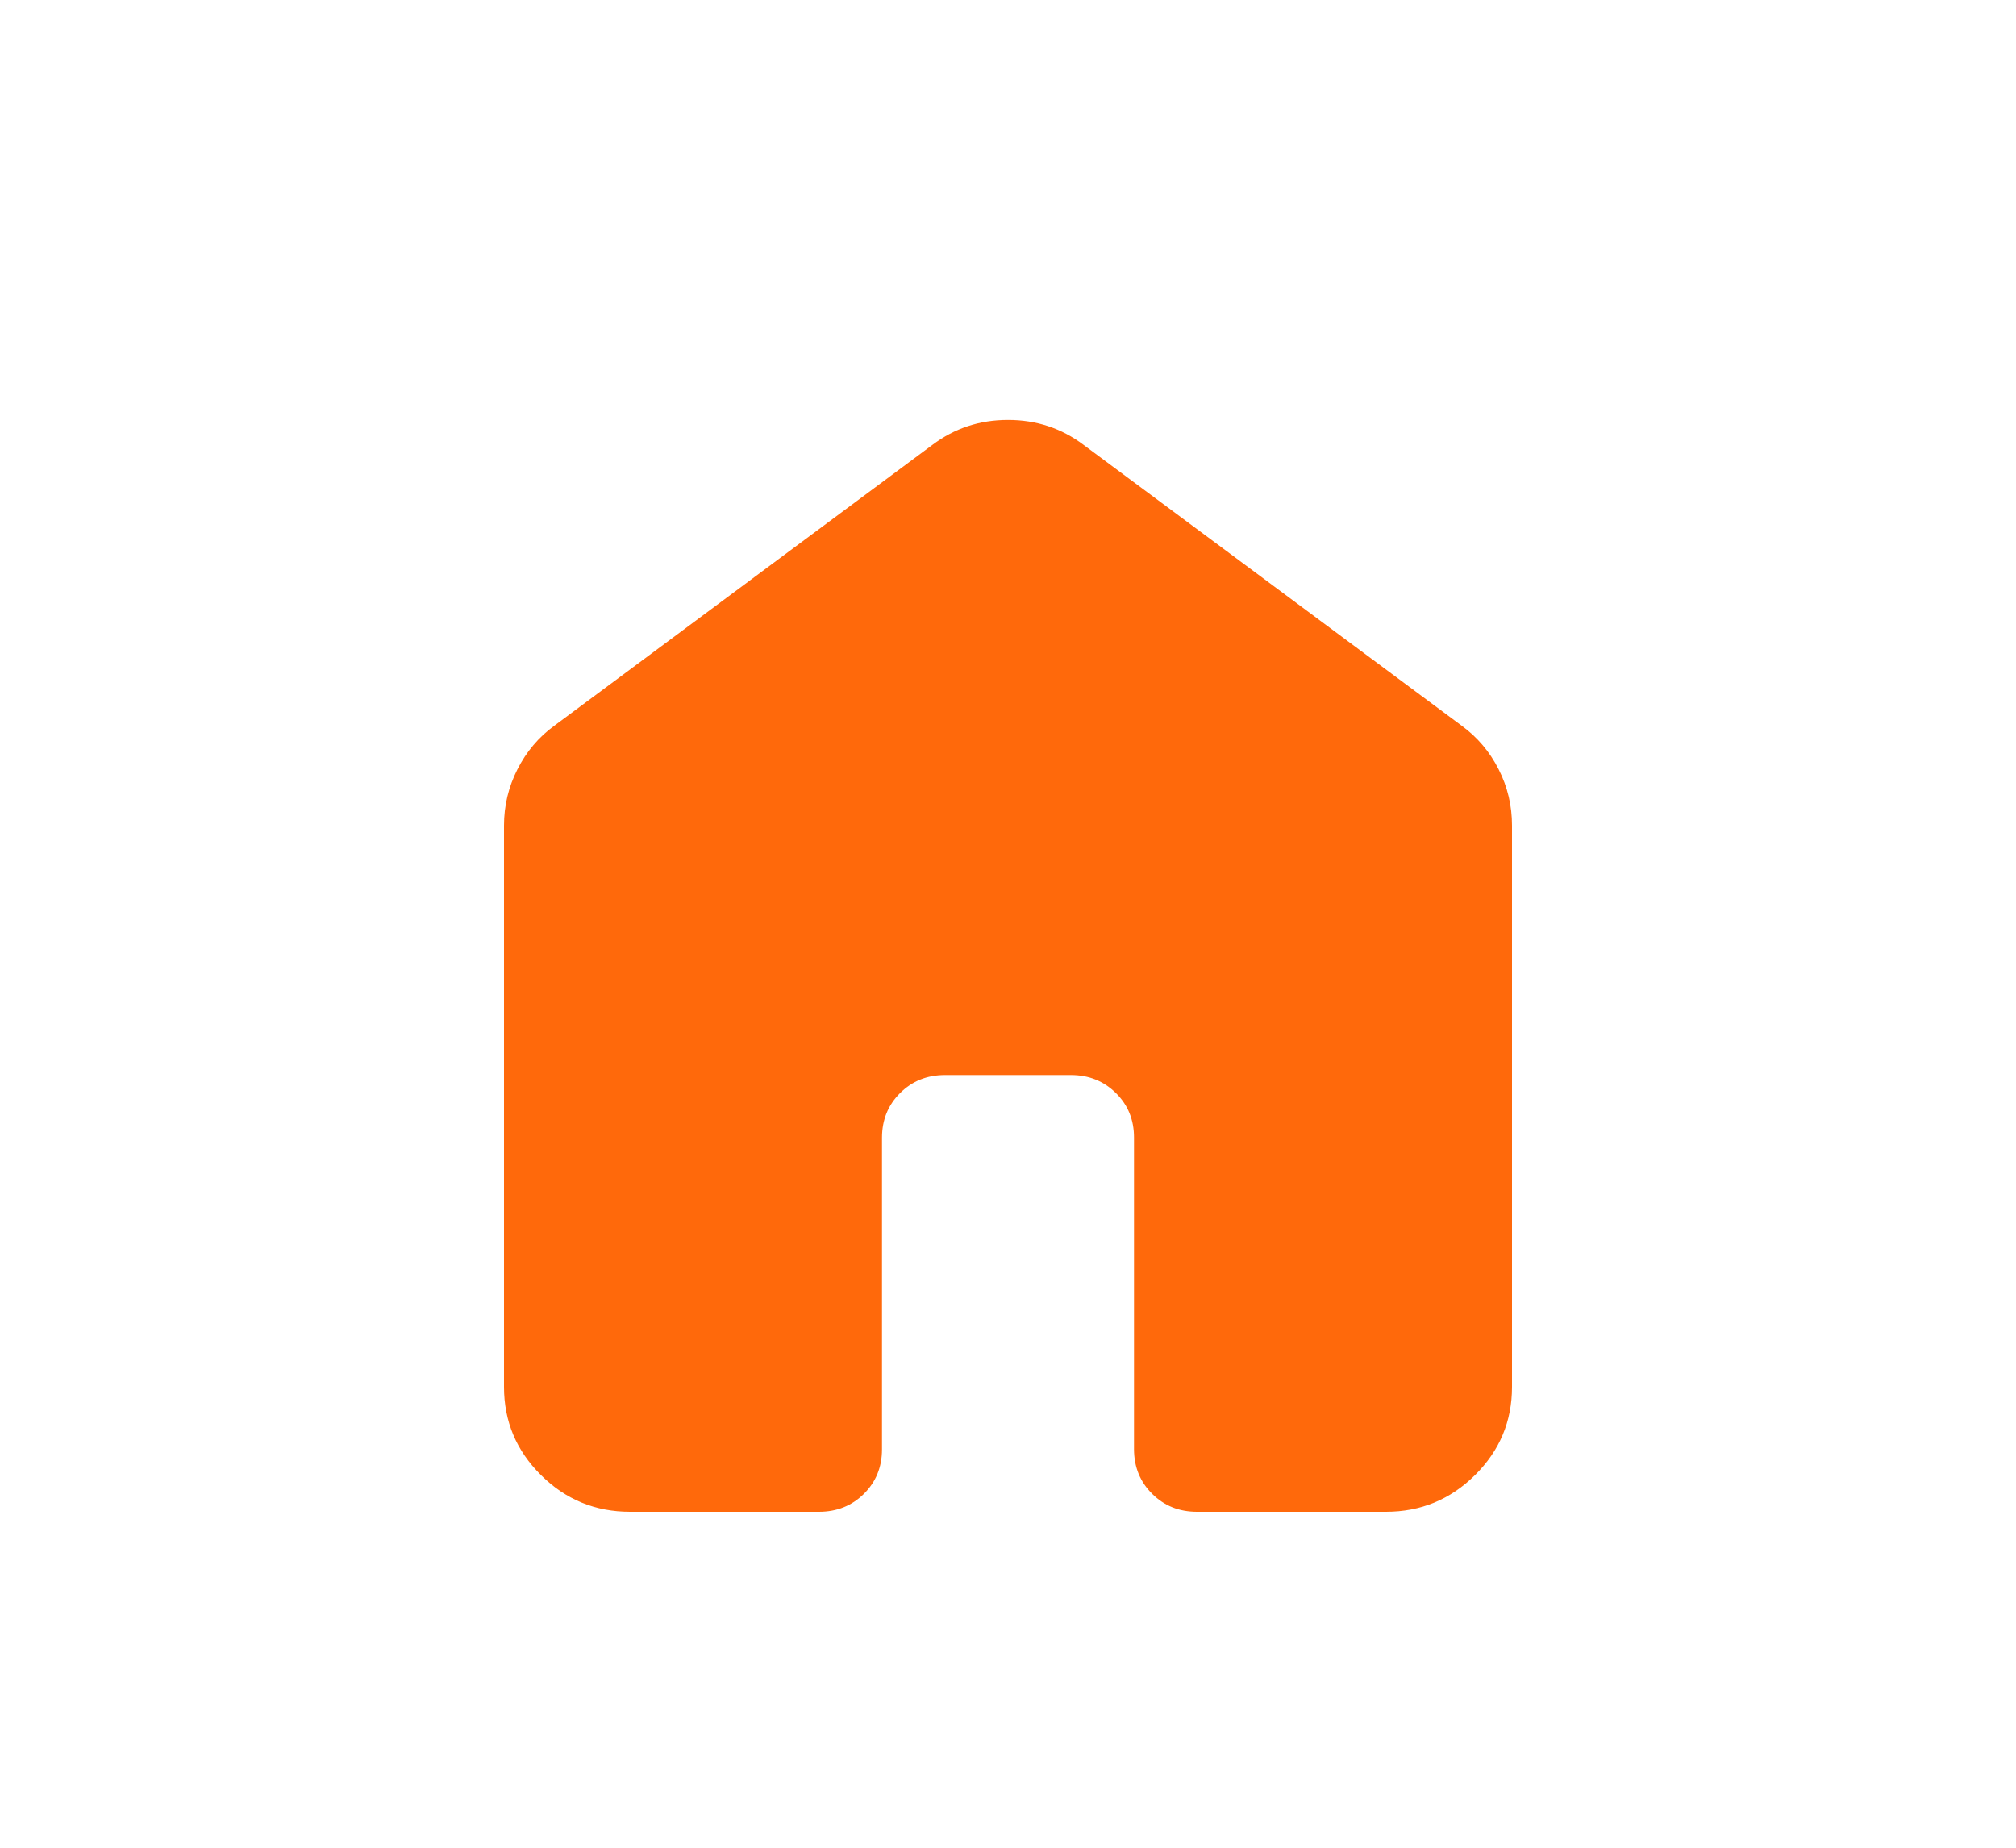
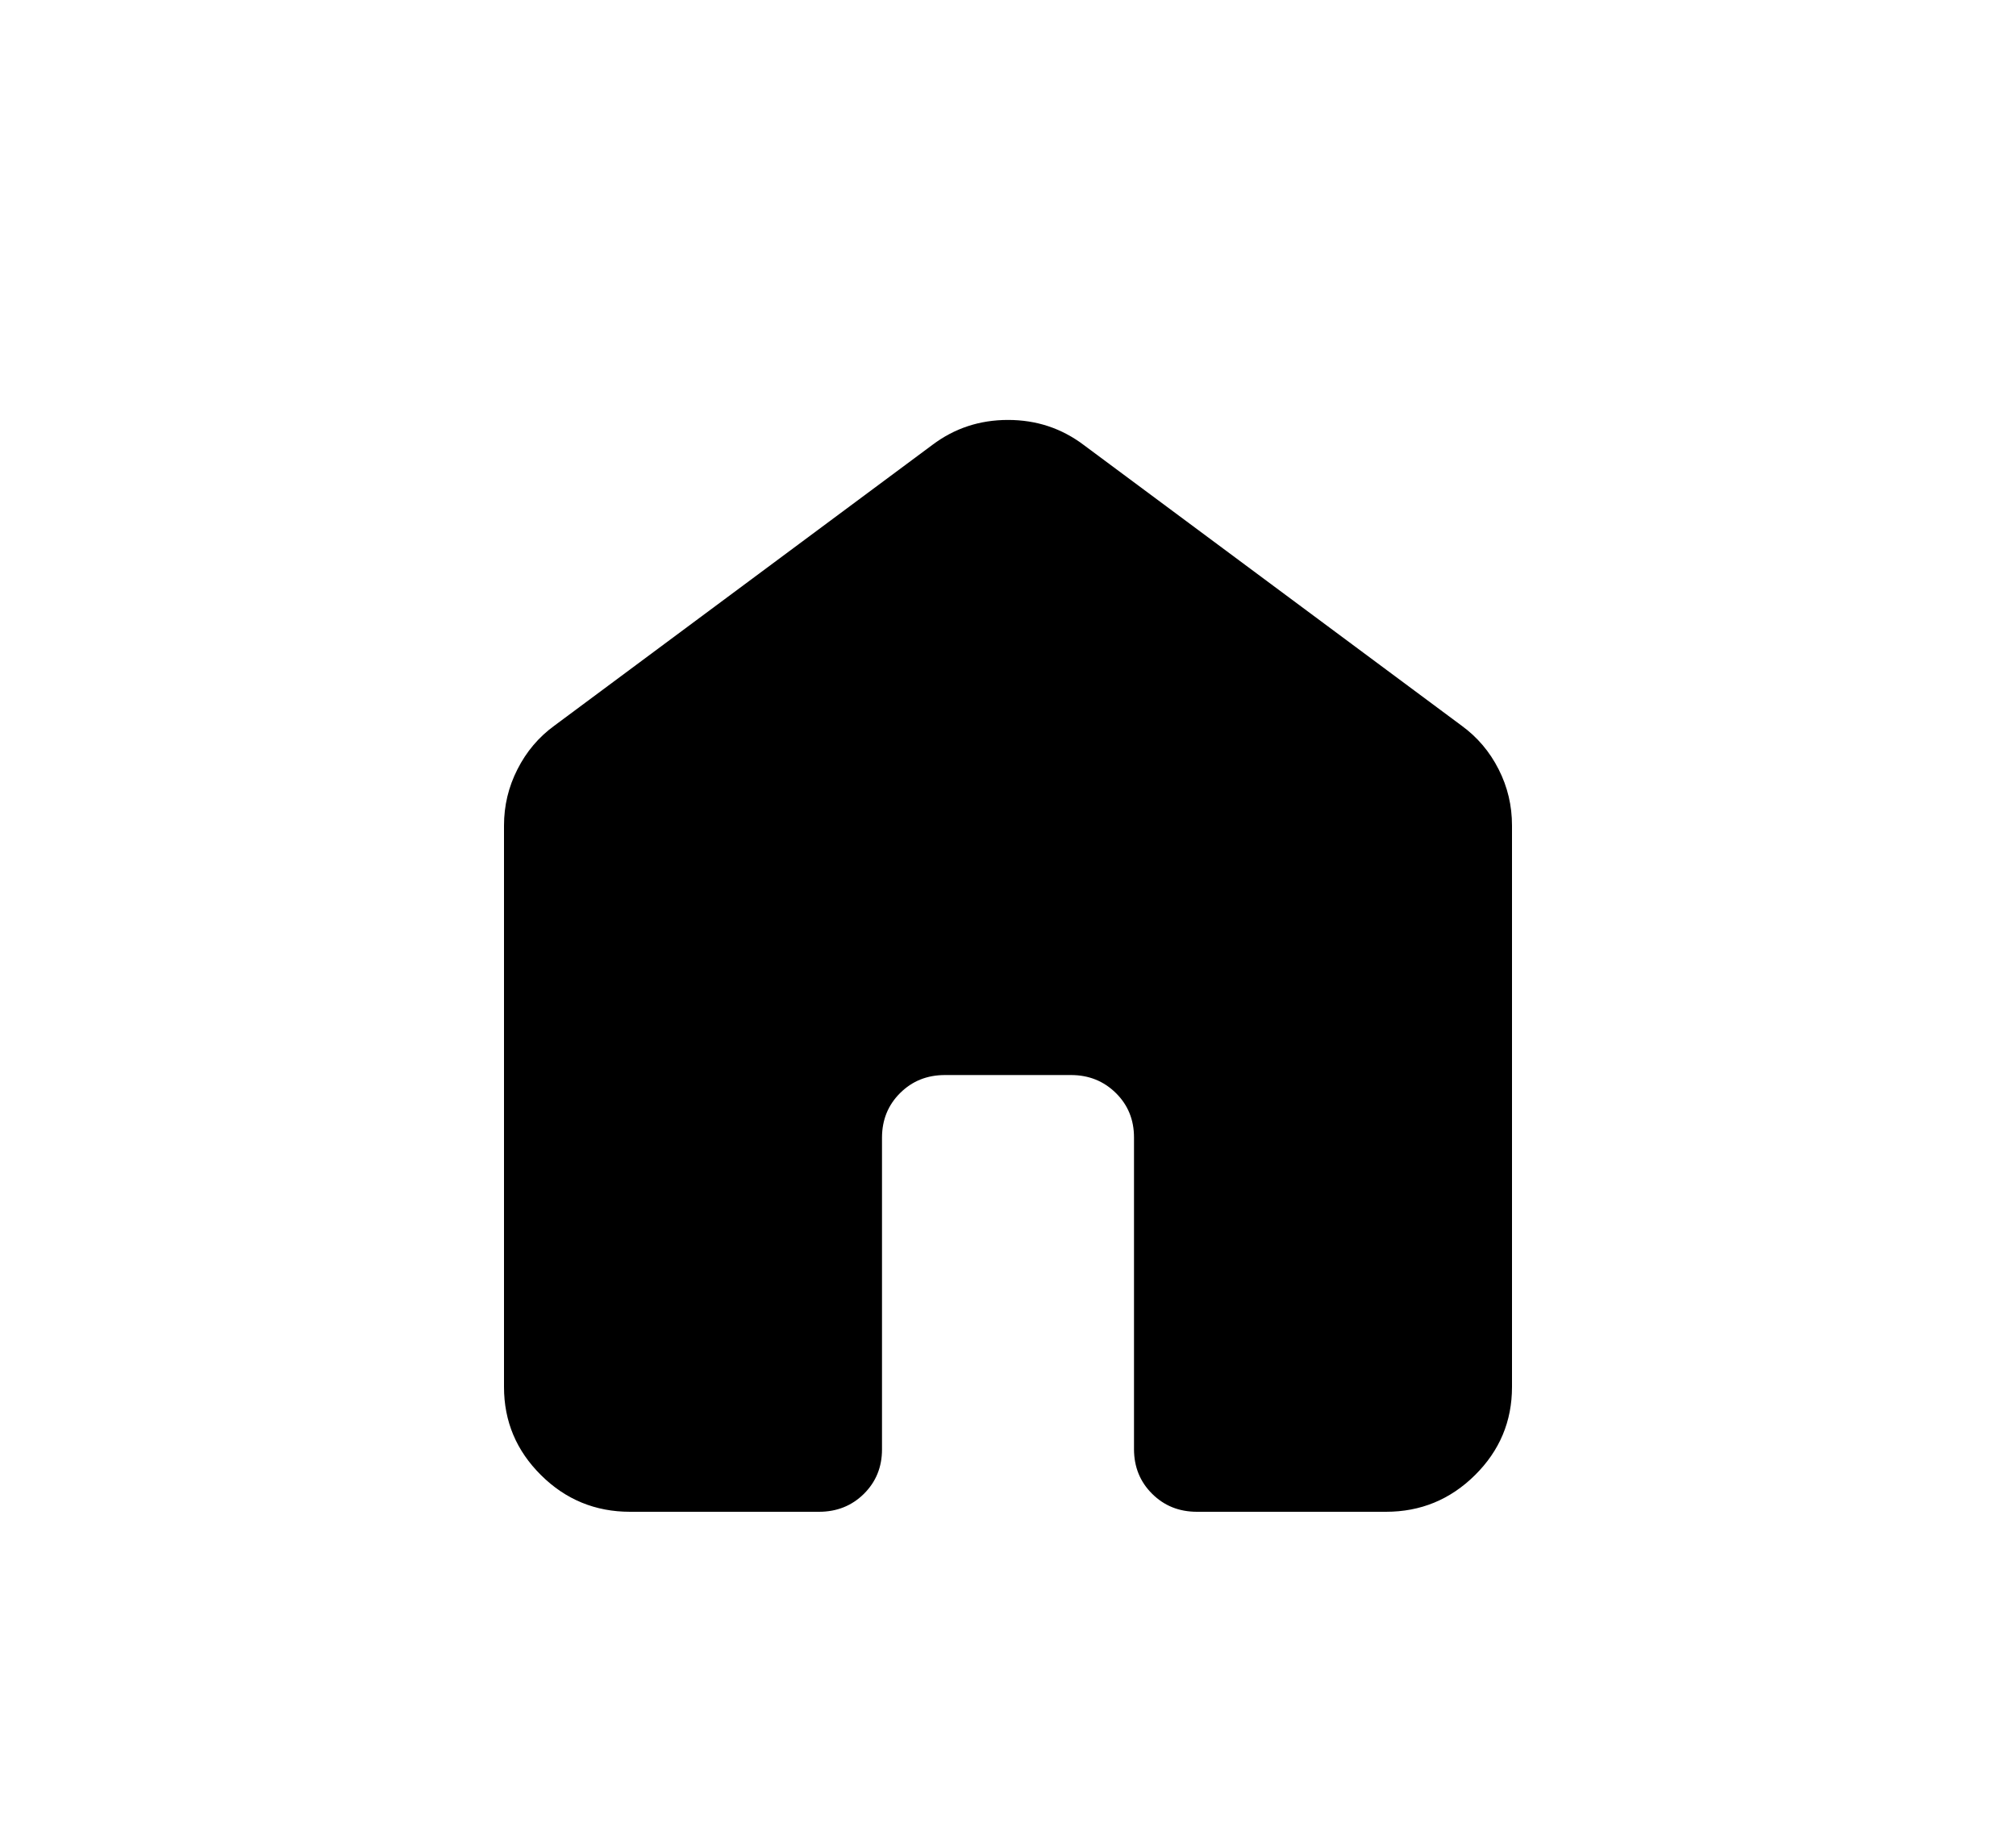
- <svg xmlns="http://www.w3.org/2000/svg" width="24" height="22" viewBox="0 0 24 22" fill="none">
-   <path d="M6 16.514V9.829C6 9.593 6.053 9.37 6.16 9.16C6.266 8.95 6.413 8.776 6.6 8.64L11.1 5.297C11.363 5.099 11.662 5 12 5C12.338 5 12.637 5.099 12.9 5.297L17.4 8.64C17.587 8.776 17.735 8.95 17.841 9.16C17.948 9.37 18 9.593 18 9.829V16.514C18 16.923 17.853 17.273 17.559 17.564C17.265 17.855 16.912 18 16.5 18H14.25C14.037 18 13.86 17.929 13.716 17.786C13.572 17.643 13.501 17.467 13.5 17.257V13.543C13.5 13.332 13.428 13.156 13.284 13.014C13.14 12.872 12.962 12.8 12.75 12.8H11.25C11.037 12.8 10.86 12.871 10.716 13.014C10.572 13.157 10.501 13.333 10.5 13.543V17.257C10.5 17.468 10.428 17.644 10.284 17.787C10.14 17.929 9.962 18 9.75 18H7.5C7.088 18 6.734 17.855 6.441 17.564C6.147 17.273 6 16.923 6 16.514Z" fill="#FF690B" />
+ <svg xmlns="http://www.w3.org/2000/svg" viewBox="0 0 24 22" fill="none">
+   <path d="M6 16.514V9.829C6 9.593 6.053 9.37 6.16 9.16C6.266 8.95 6.413 8.776 6.6 8.64L11.1 5.297C11.363 5.099 11.662 5 12 5C12.338 5 12.637 5.099 12.9 5.297L17.4 8.64C17.587 8.776 17.735 8.95 17.841 9.16C17.948 9.37 18 9.593 18 9.829V16.514C18 16.923 17.853 17.273 17.559 17.564C17.265 17.855 16.912 18 16.5 18H14.25C14.037 18 13.86 17.929 13.716 17.786C13.572 17.643 13.501 17.467 13.5 17.257V13.543C13.5 13.332 13.428 13.156 13.284 13.014C13.14 12.872 12.962 12.8 12.75 12.8H11.25C11.037 12.8 10.86 12.871 10.716 13.014C10.572 13.157 10.501 13.333 10.5 13.543V17.257C10.5 17.468 10.428 17.644 10.284 17.787C10.14 17.929 9.962 18 9.75 18H7.5C7.088 18 6.734 17.855 6.441 17.564C6.147 17.273 6 16.923 6 16.514Z" fill="currentColor" />
</svg>
